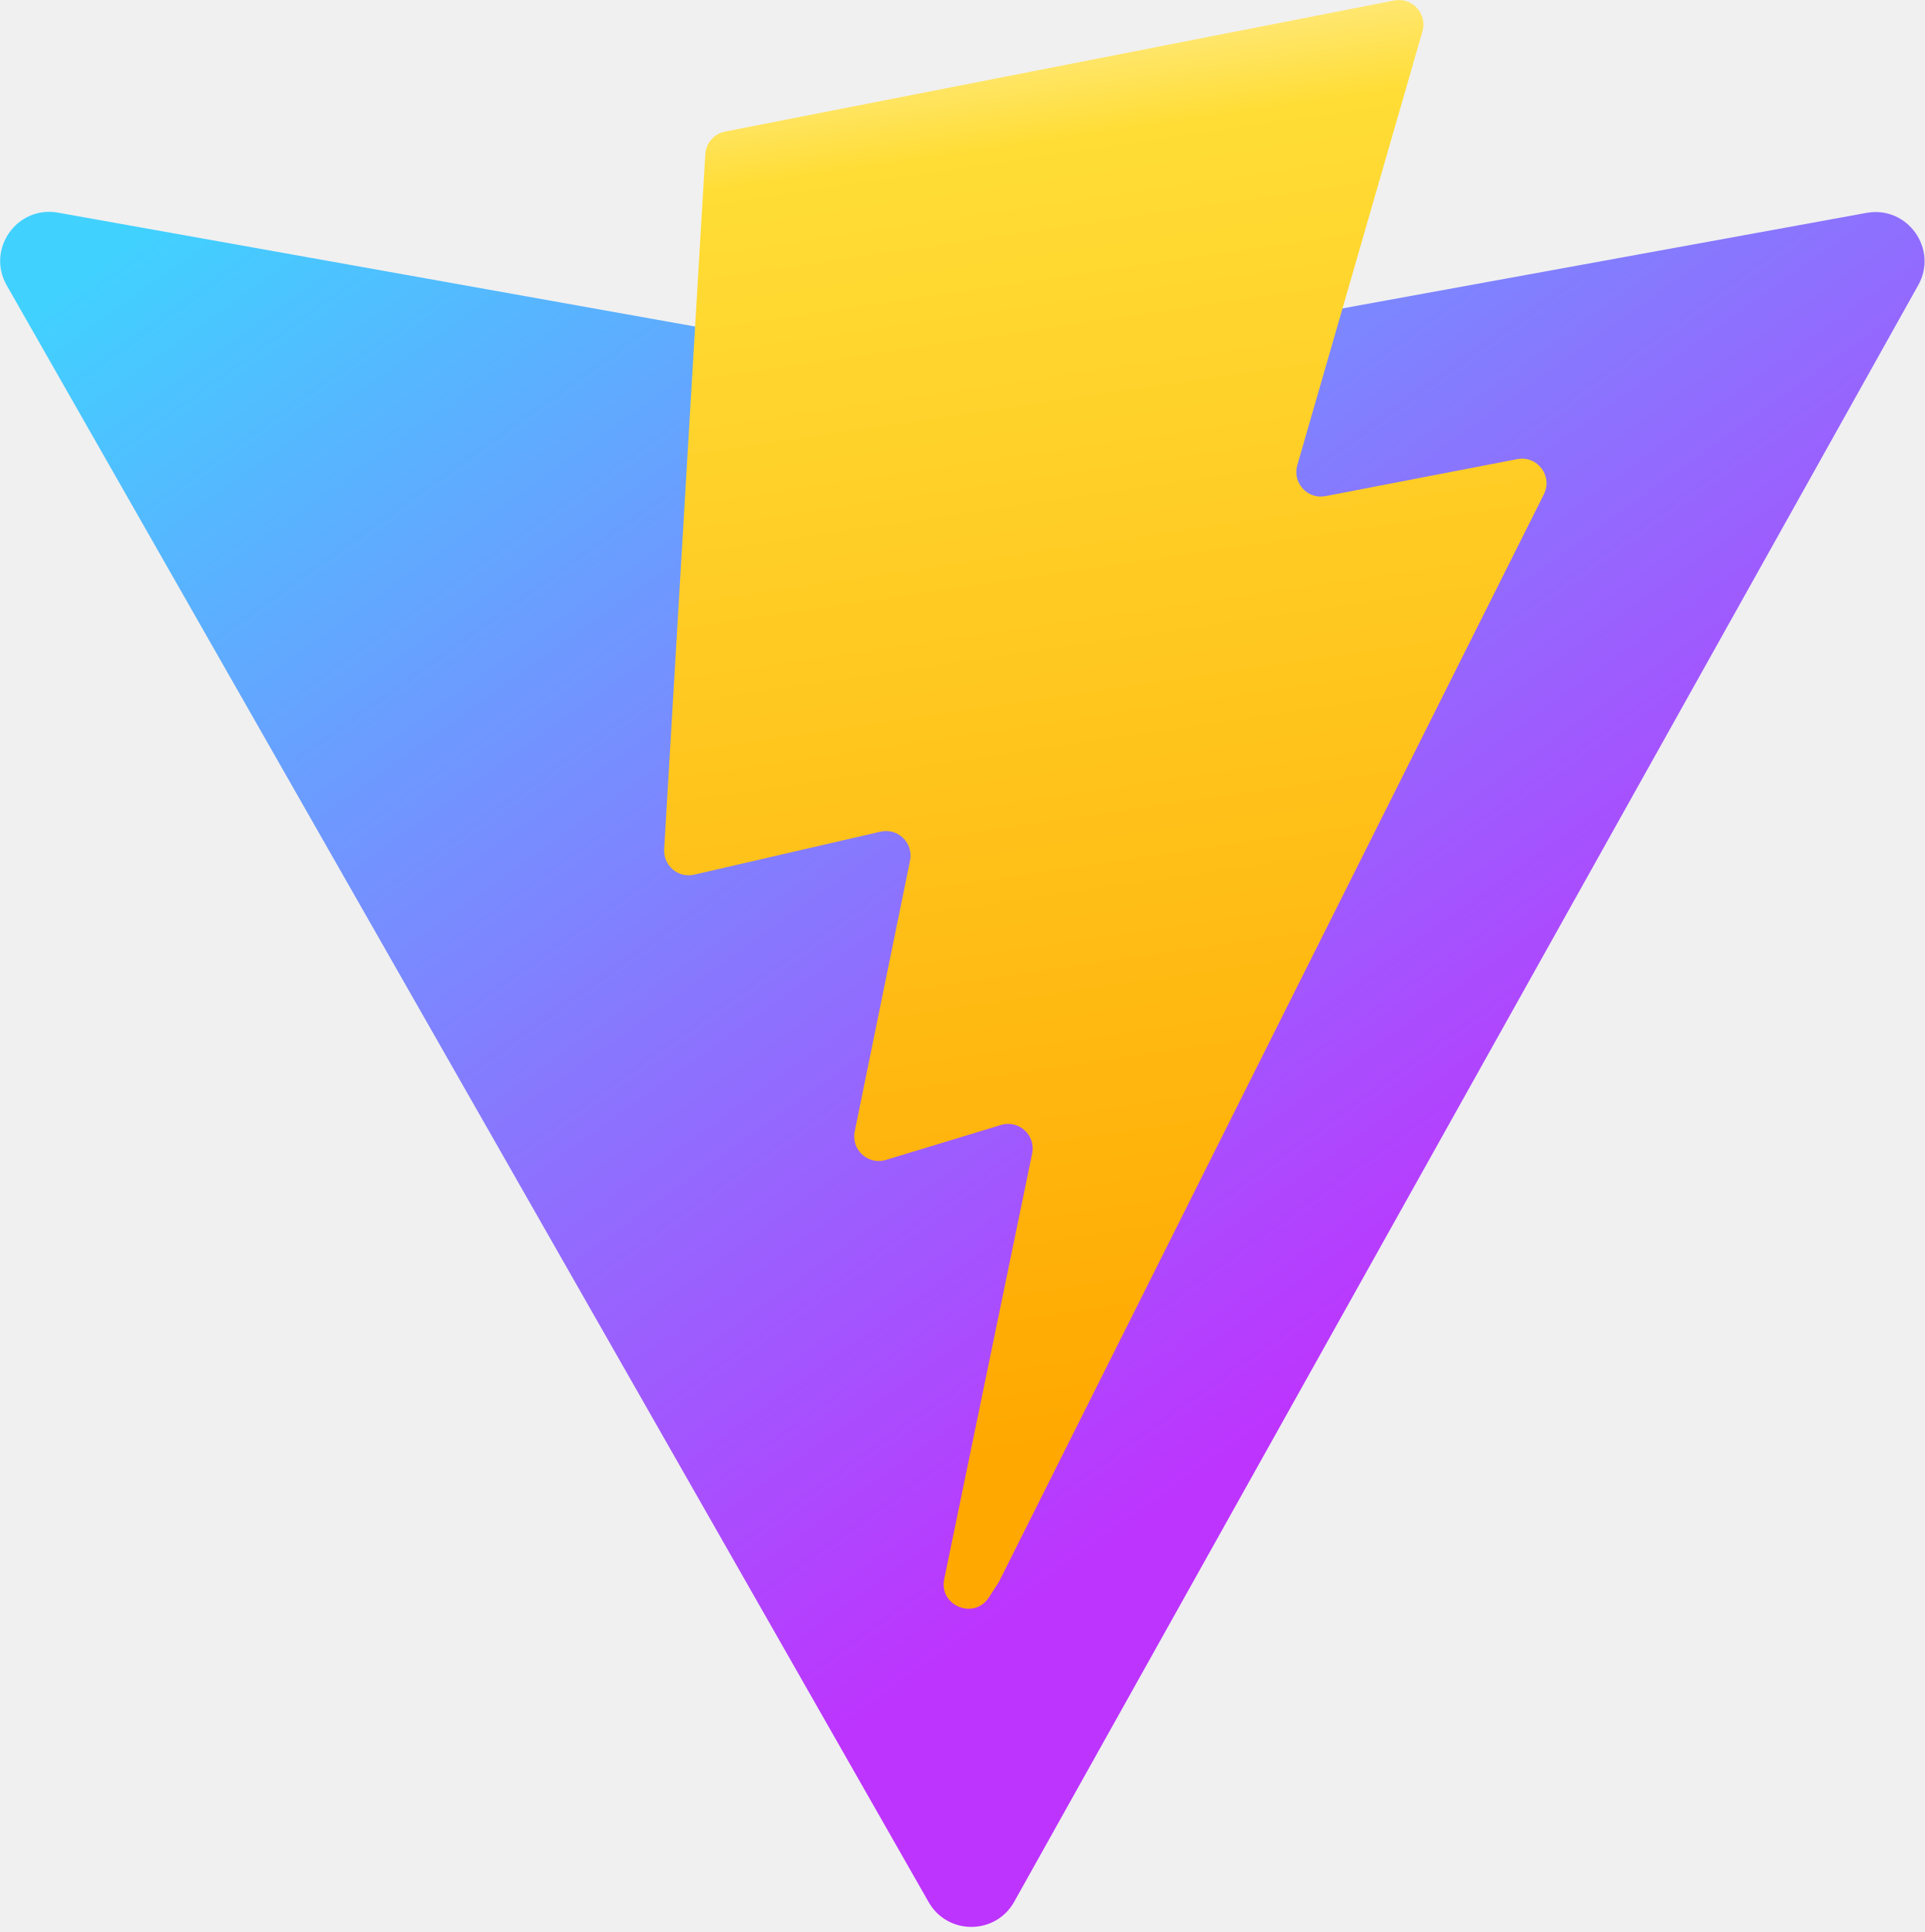
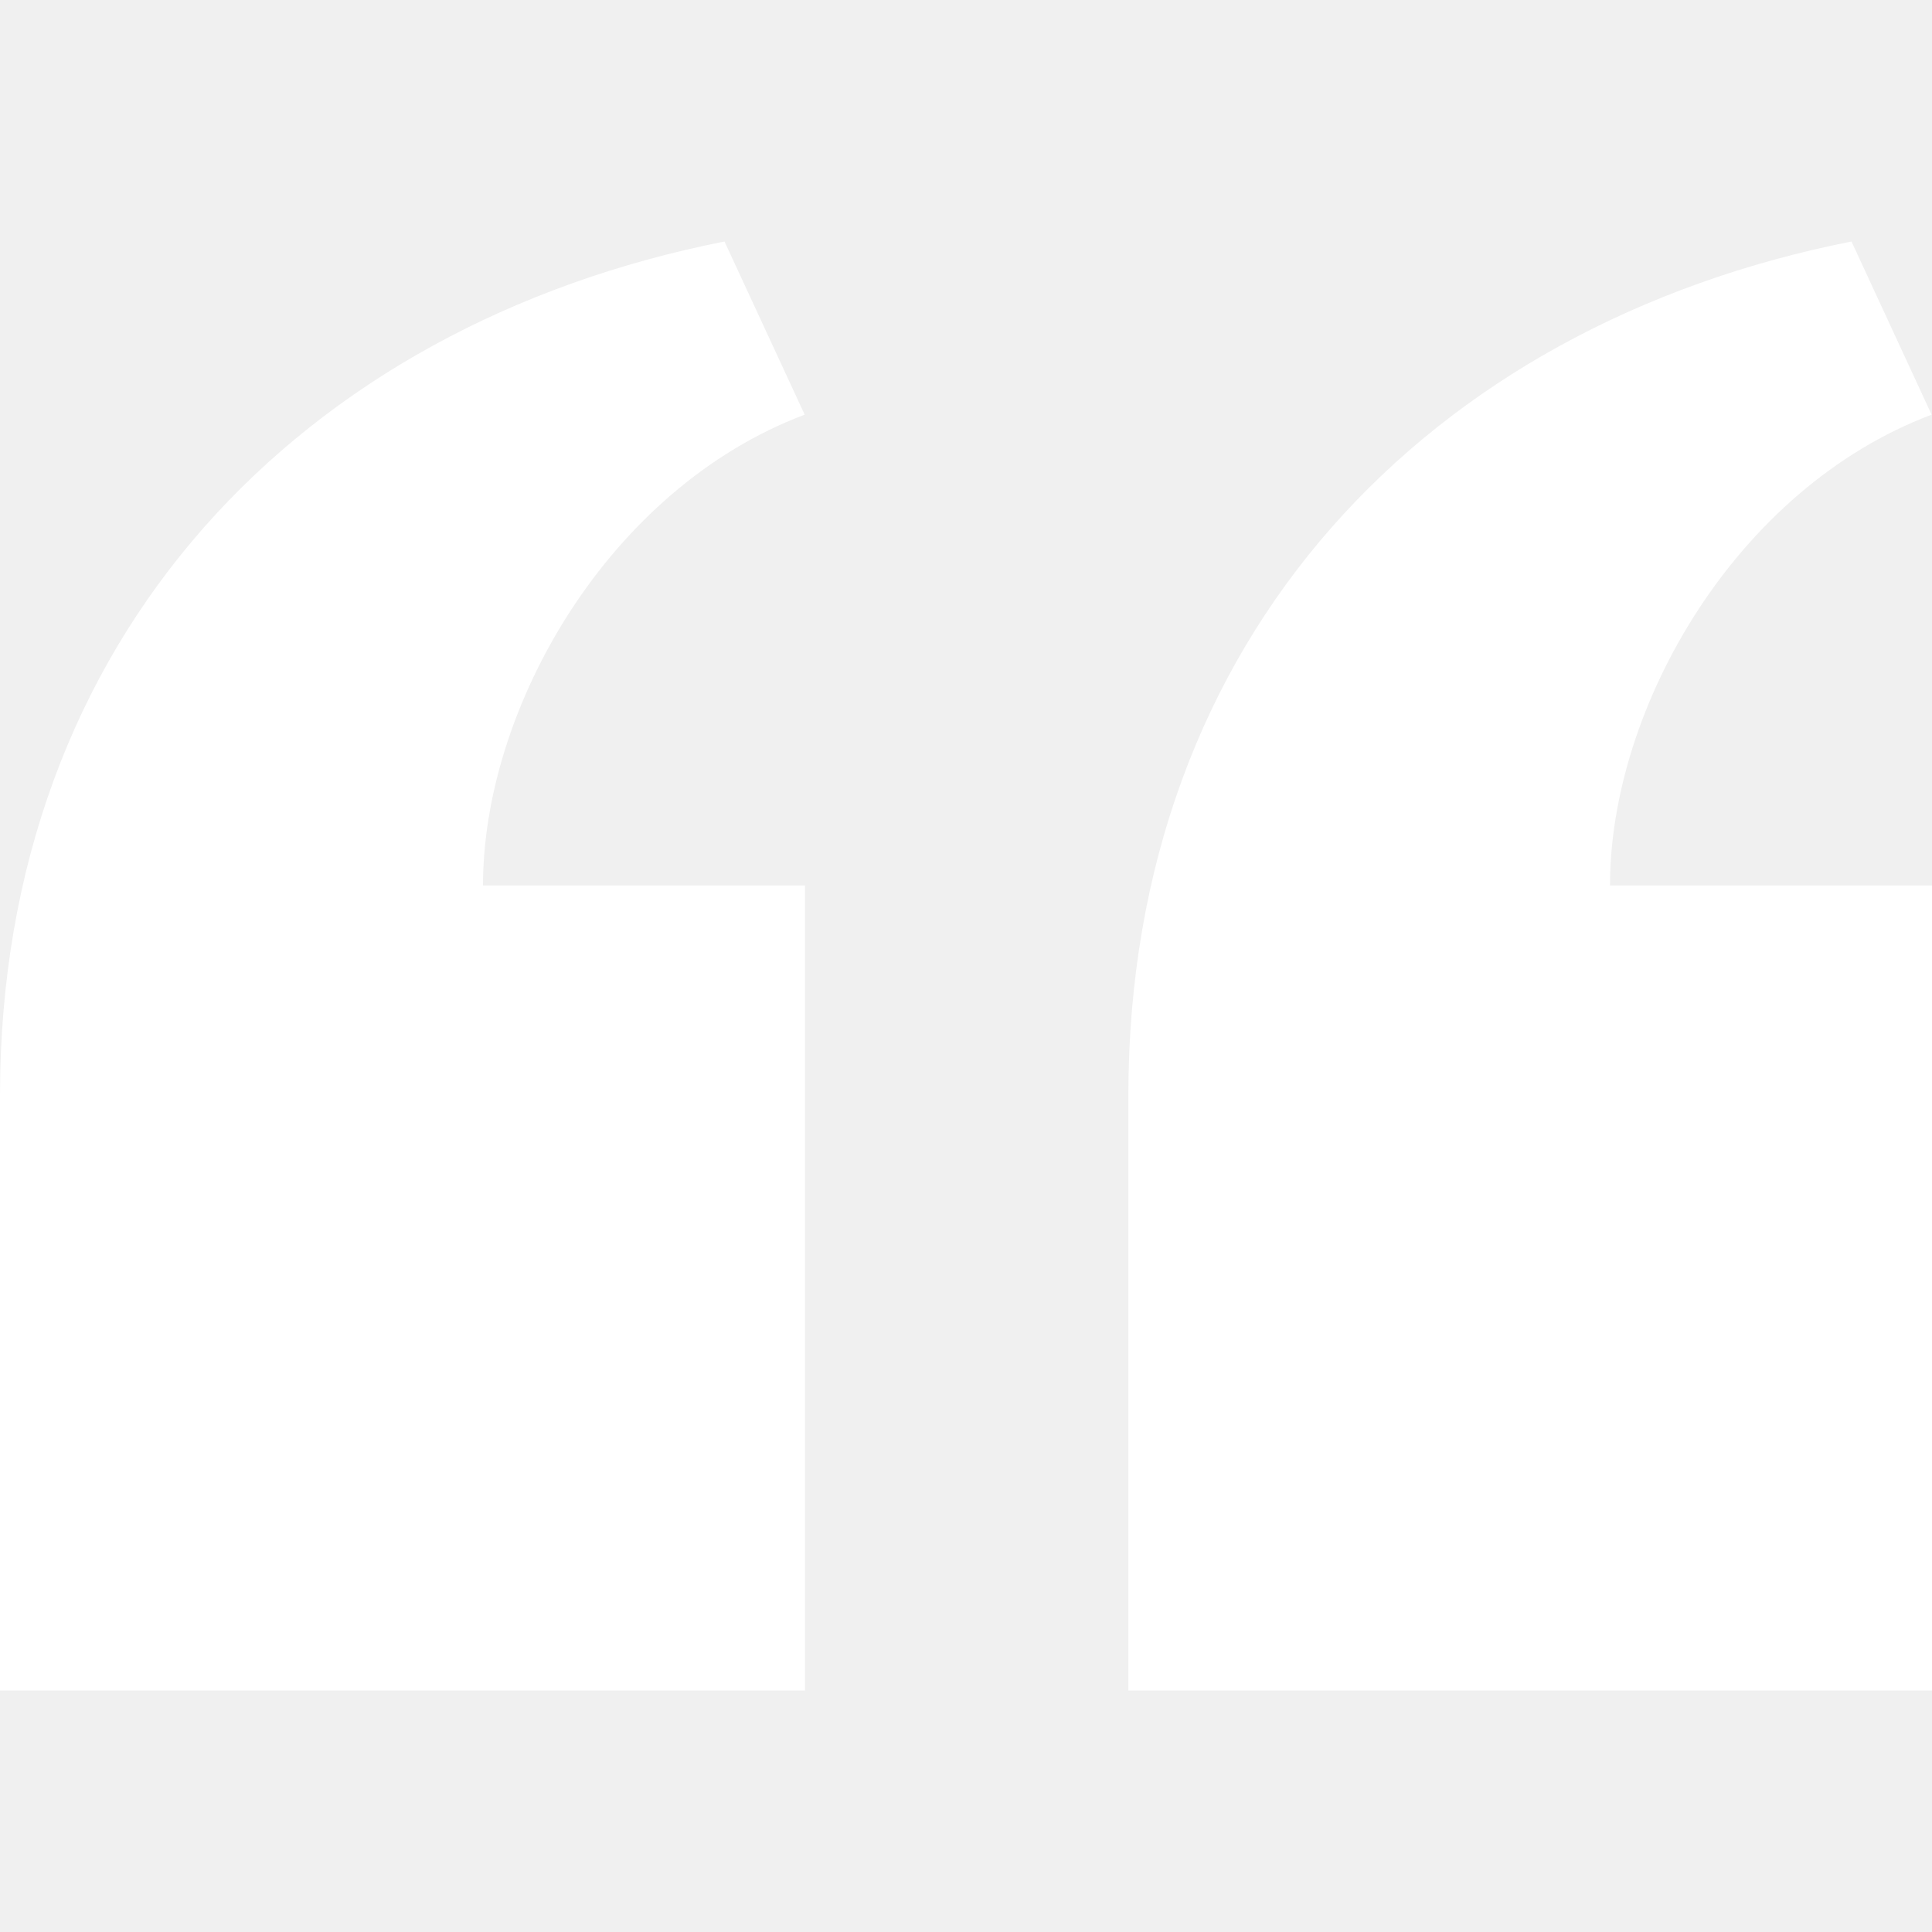
- <svg xmlns="http://www.w3.org/2000/svg" aria-hidden="true" role="img" class="iconify iconify--logos" width="31.88" height="32" preserveAspectRatio="xMidYMid meet" viewBox="0 0 256 257">
-   <defs>
-     <linearGradient id="IconifyId1813088fe1fbc01fb466" x1="-.828%" x2="57.636%" y1="7.652%" y2="78.411%">
-       <stop offset="0%" stop-color="#41D1FF" />
-       <stop offset="100%" stop-color="#BD34FE" />
-     </linearGradient>
-     <linearGradient id="IconifyId1813088fe1fbc01fb467" x1="43.376%" x2="50.316%" y1="2.242%" y2="89.03%">
-       <stop offset="0%" stop-color="#FFEA83" />
-       <stop offset="8.333%" stop-color="#FFDD35" />
-       <stop offset="100%" stop-color="#FFA800" />
-     </linearGradient>
-   </defs>
-   <path fill="url(#IconifyId1813088fe1fbc01fb466)" d="M255.153 37.938L134.897 252.976c-2.483 4.44-8.862 4.466-11.382.048L.875 37.958c-2.746-4.814 1.371-10.646 6.827-9.67l120.385 21.517a6.537 6.537 0 0 0 2.322-.004l117.867-21.483c5.438-.991 9.574 4.796 6.877 9.62Z" />
-   <path fill="url(#IconifyId1813088fe1fbc01fb467)" d="M185.432.063L96.44 17.501a3.268 3.268 0 0 0-2.634 3.014l-5.474 92.456a3.268 3.268 0 0 0 3.997 3.378l24.777-5.718c2.318-.535 4.413 1.507 3.936 3.838l-7.361 36.047c-.495 2.426 1.782 4.5 4.151 3.78l15.304-4.649c2.372-.72 4.652 1.36 4.15 3.788l-11.698 56.621c-.732 3.542 3.979 5.473 5.943 2.437l1.313-2.028l72.516-144.72c1.215-2.423-.88-5.186-3.54-4.672l-25.505 4.922c-2.396.462-4.435-1.77-3.759-4.114l16.646-57.705c.677-2.35-1.37-4.583-3.769-4.113Z" />
+ <svg xmlns="http://www.w3.org/2000/svg" viewBox="0 0 24 24" width="24" height="24">
+   <path d="M14.017 21v-7.391c0-5.704 3.731-9.57 8.983-10.609l.995 2.151c-2.432.917-3.995 3.638-3.995 5.849h4v10h-10zm-14.017 0v-7.391c0-5.704 3.748-9.57 9-10.609l.996 2.151c-2.433.917-3.996 3.638-3.996 5.849h4v10h-10z" fill="white" />
</svg>
